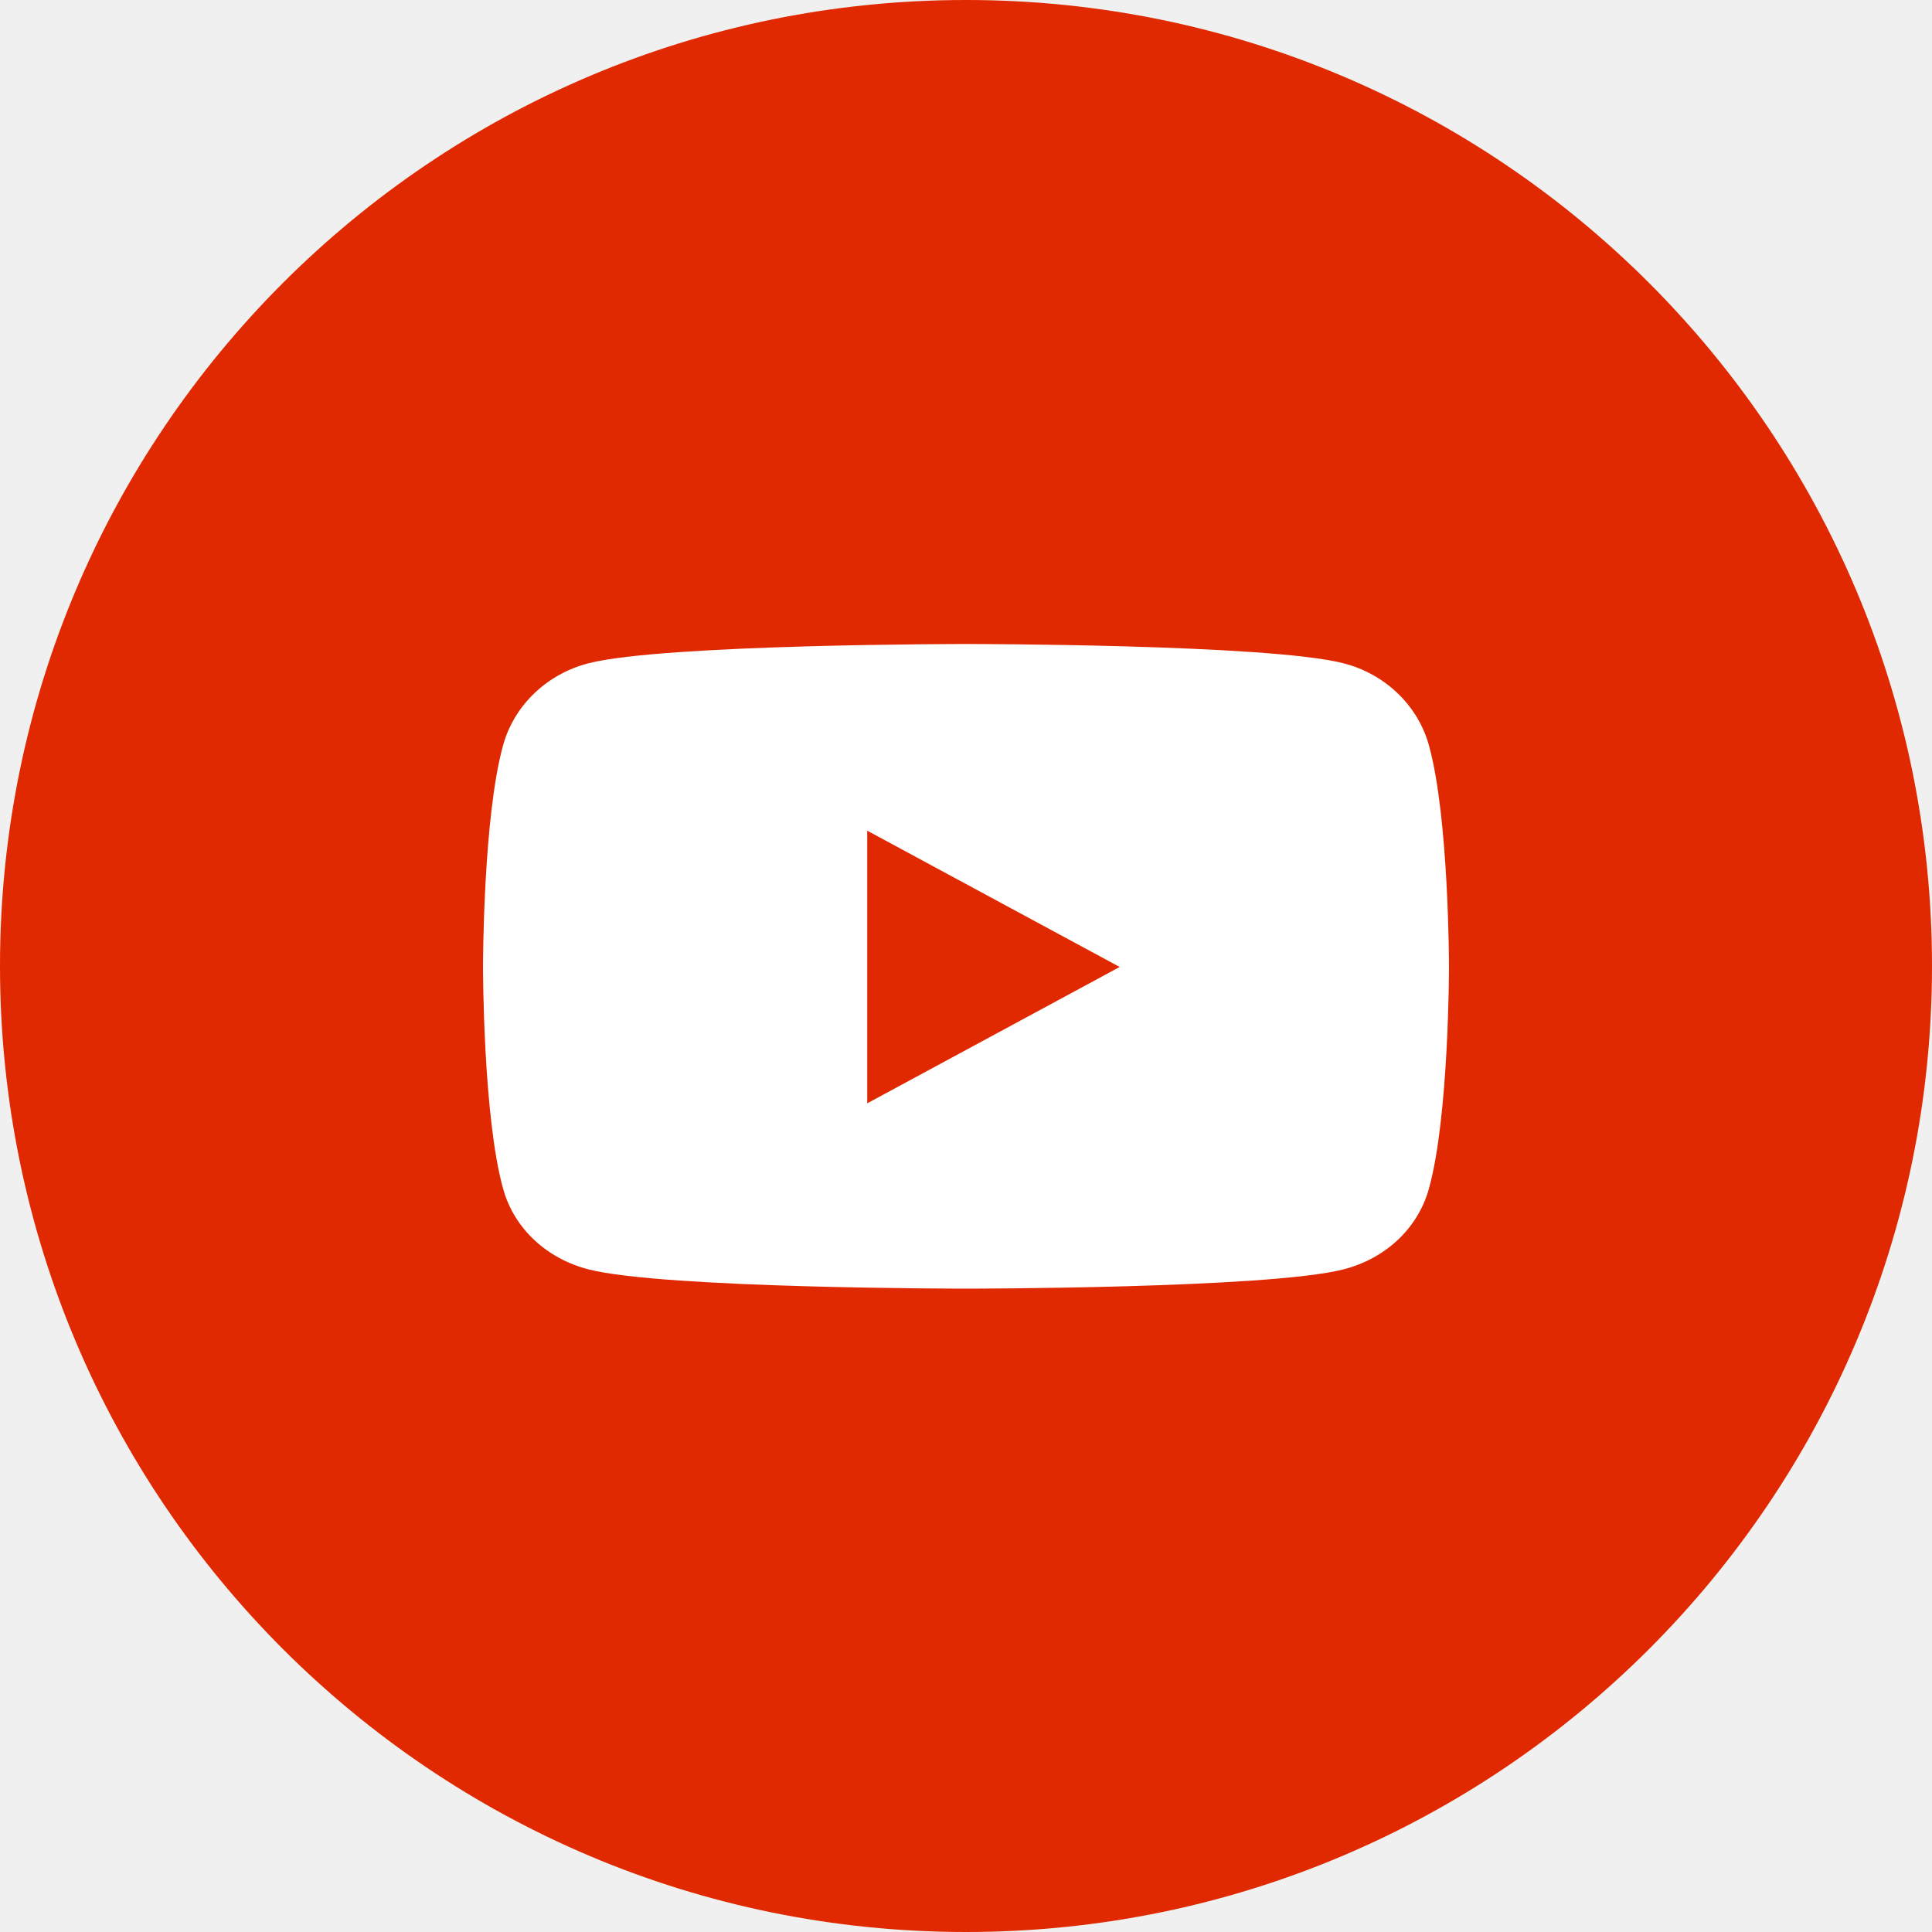
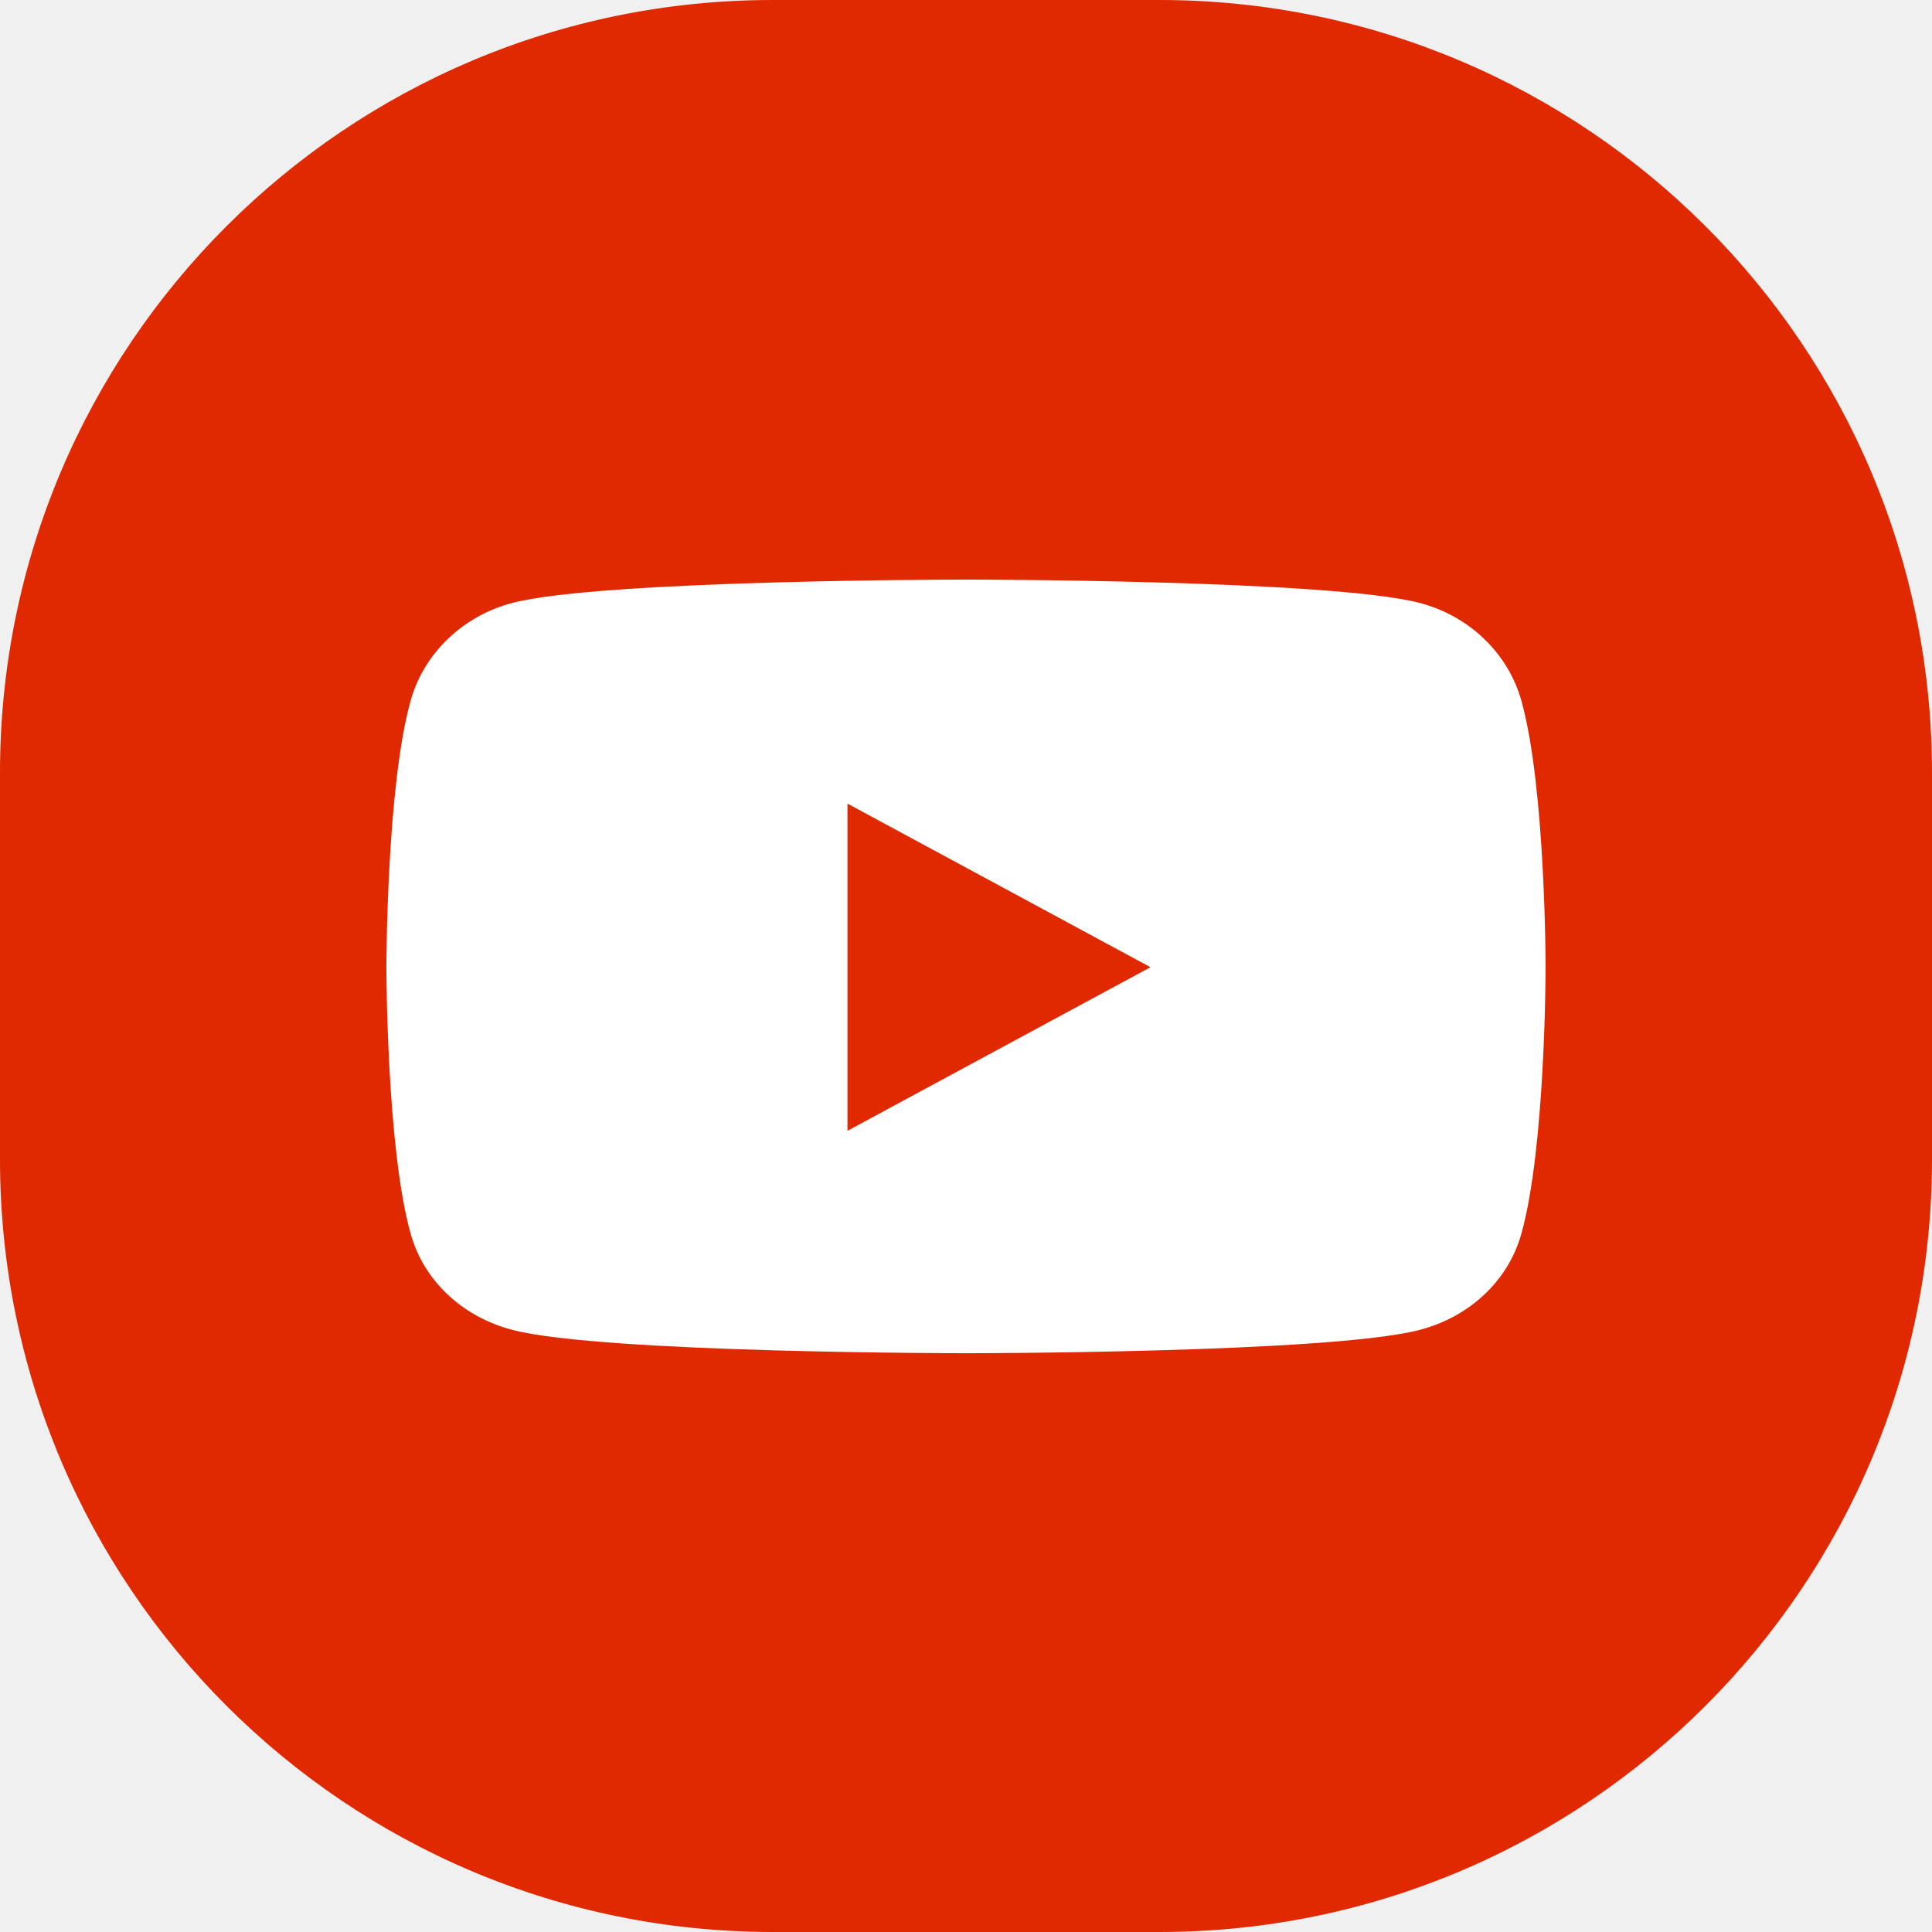
- <svg xmlns="http://www.w3.org/2000/svg" width="24" height="24" viewBox="0 0 24 24" fill="none">
-   <rect width="24" height="24" rx="12" fill="#E02900" />
-   <path fill-rule="evenodd" clip-rule="evenodd" d="M16.688 8.239C17.205 8.371 17.611 8.76 17.749 9.253C18 10.147 18 12.012 18 12.012C18 12.012 18 13.878 17.749 14.771C17.611 15.265 17.205 15.637 16.688 15.769C15.752 16.008 12 16.008 12 16.008C12 16.008 8.248 16.008 7.312 15.769C6.795 15.637 6.389 15.265 6.251 14.771C6 13.878 6 12.012 6 12.012C6 12.012 6 10.147 6.251 9.253C6.389 8.76 6.795 8.371 7.312 8.239C8.248 8 12 8 12 8C12 8 15.752 8 16.688 8.239ZM10.773 10.319V13.706L13.909 12.012L10.773 10.319Z" fill="white" />
+ <svg xmlns="http://www.w3.org/2000/svg" width="40" height="40" viewBox="0 0 40 40" fill="none">
+   <rect width="40" height="40" rx="16" fill="#E02900" />
+   <path fill-rule="evenodd" clip-rule="evenodd" d="M29.377 12.479C30.409 12.743 31.223 13.52 31.498 14.506C32 16.294 32 20.025 32 20.025C32 20.025 32 23.755 31.498 25.543C31.223 26.53 30.409 27.274 29.377 27.538C27.505 28.017 20 28.017 20 28.017C20 28.017 12.495 28.017 10.623 27.538C9.591 27.274 8.777 26.53 8.502 25.543C8 23.755 8 20.025 8 20.025C8 20.025 8 16.294 8.502 14.506C8.777 13.52 9.591 12.743 10.623 12.479C12.495 12 20 12 20 12C20 12 27.505 12 29.377 12.479ZM17.546 16.638V23.412L23.819 20.025L17.546 16.638Z" fill="white" />
</svg>
